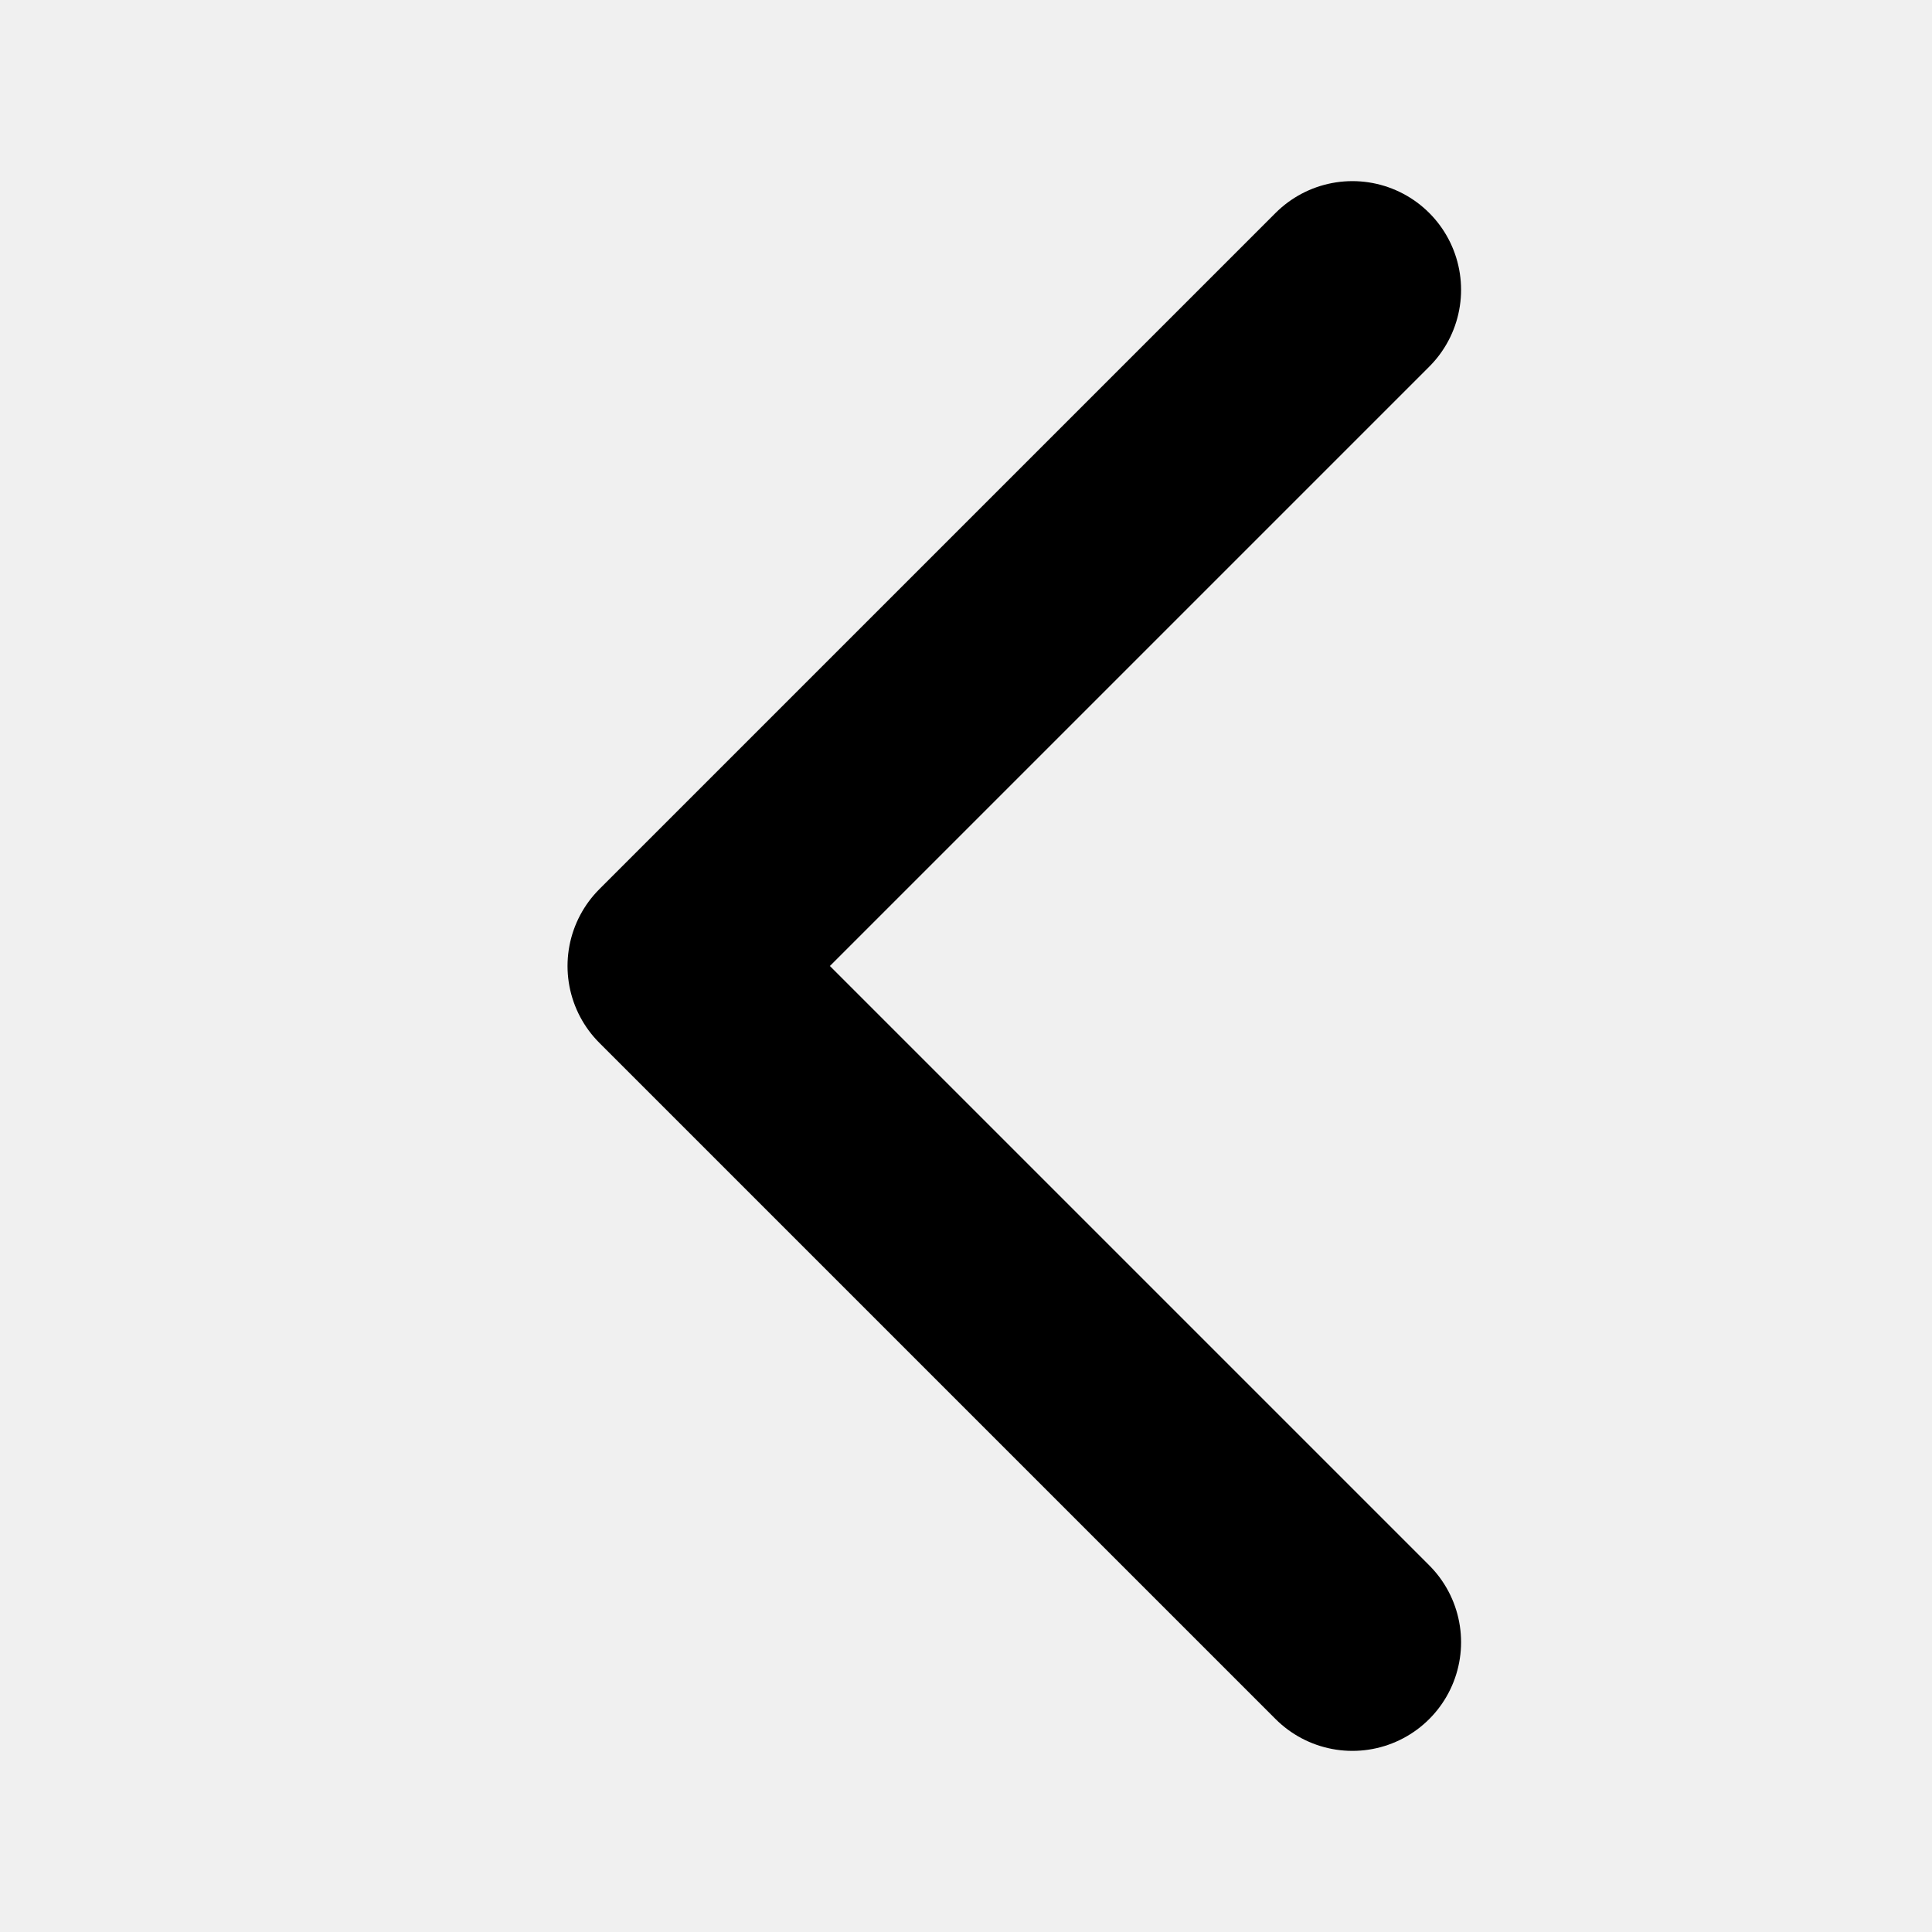
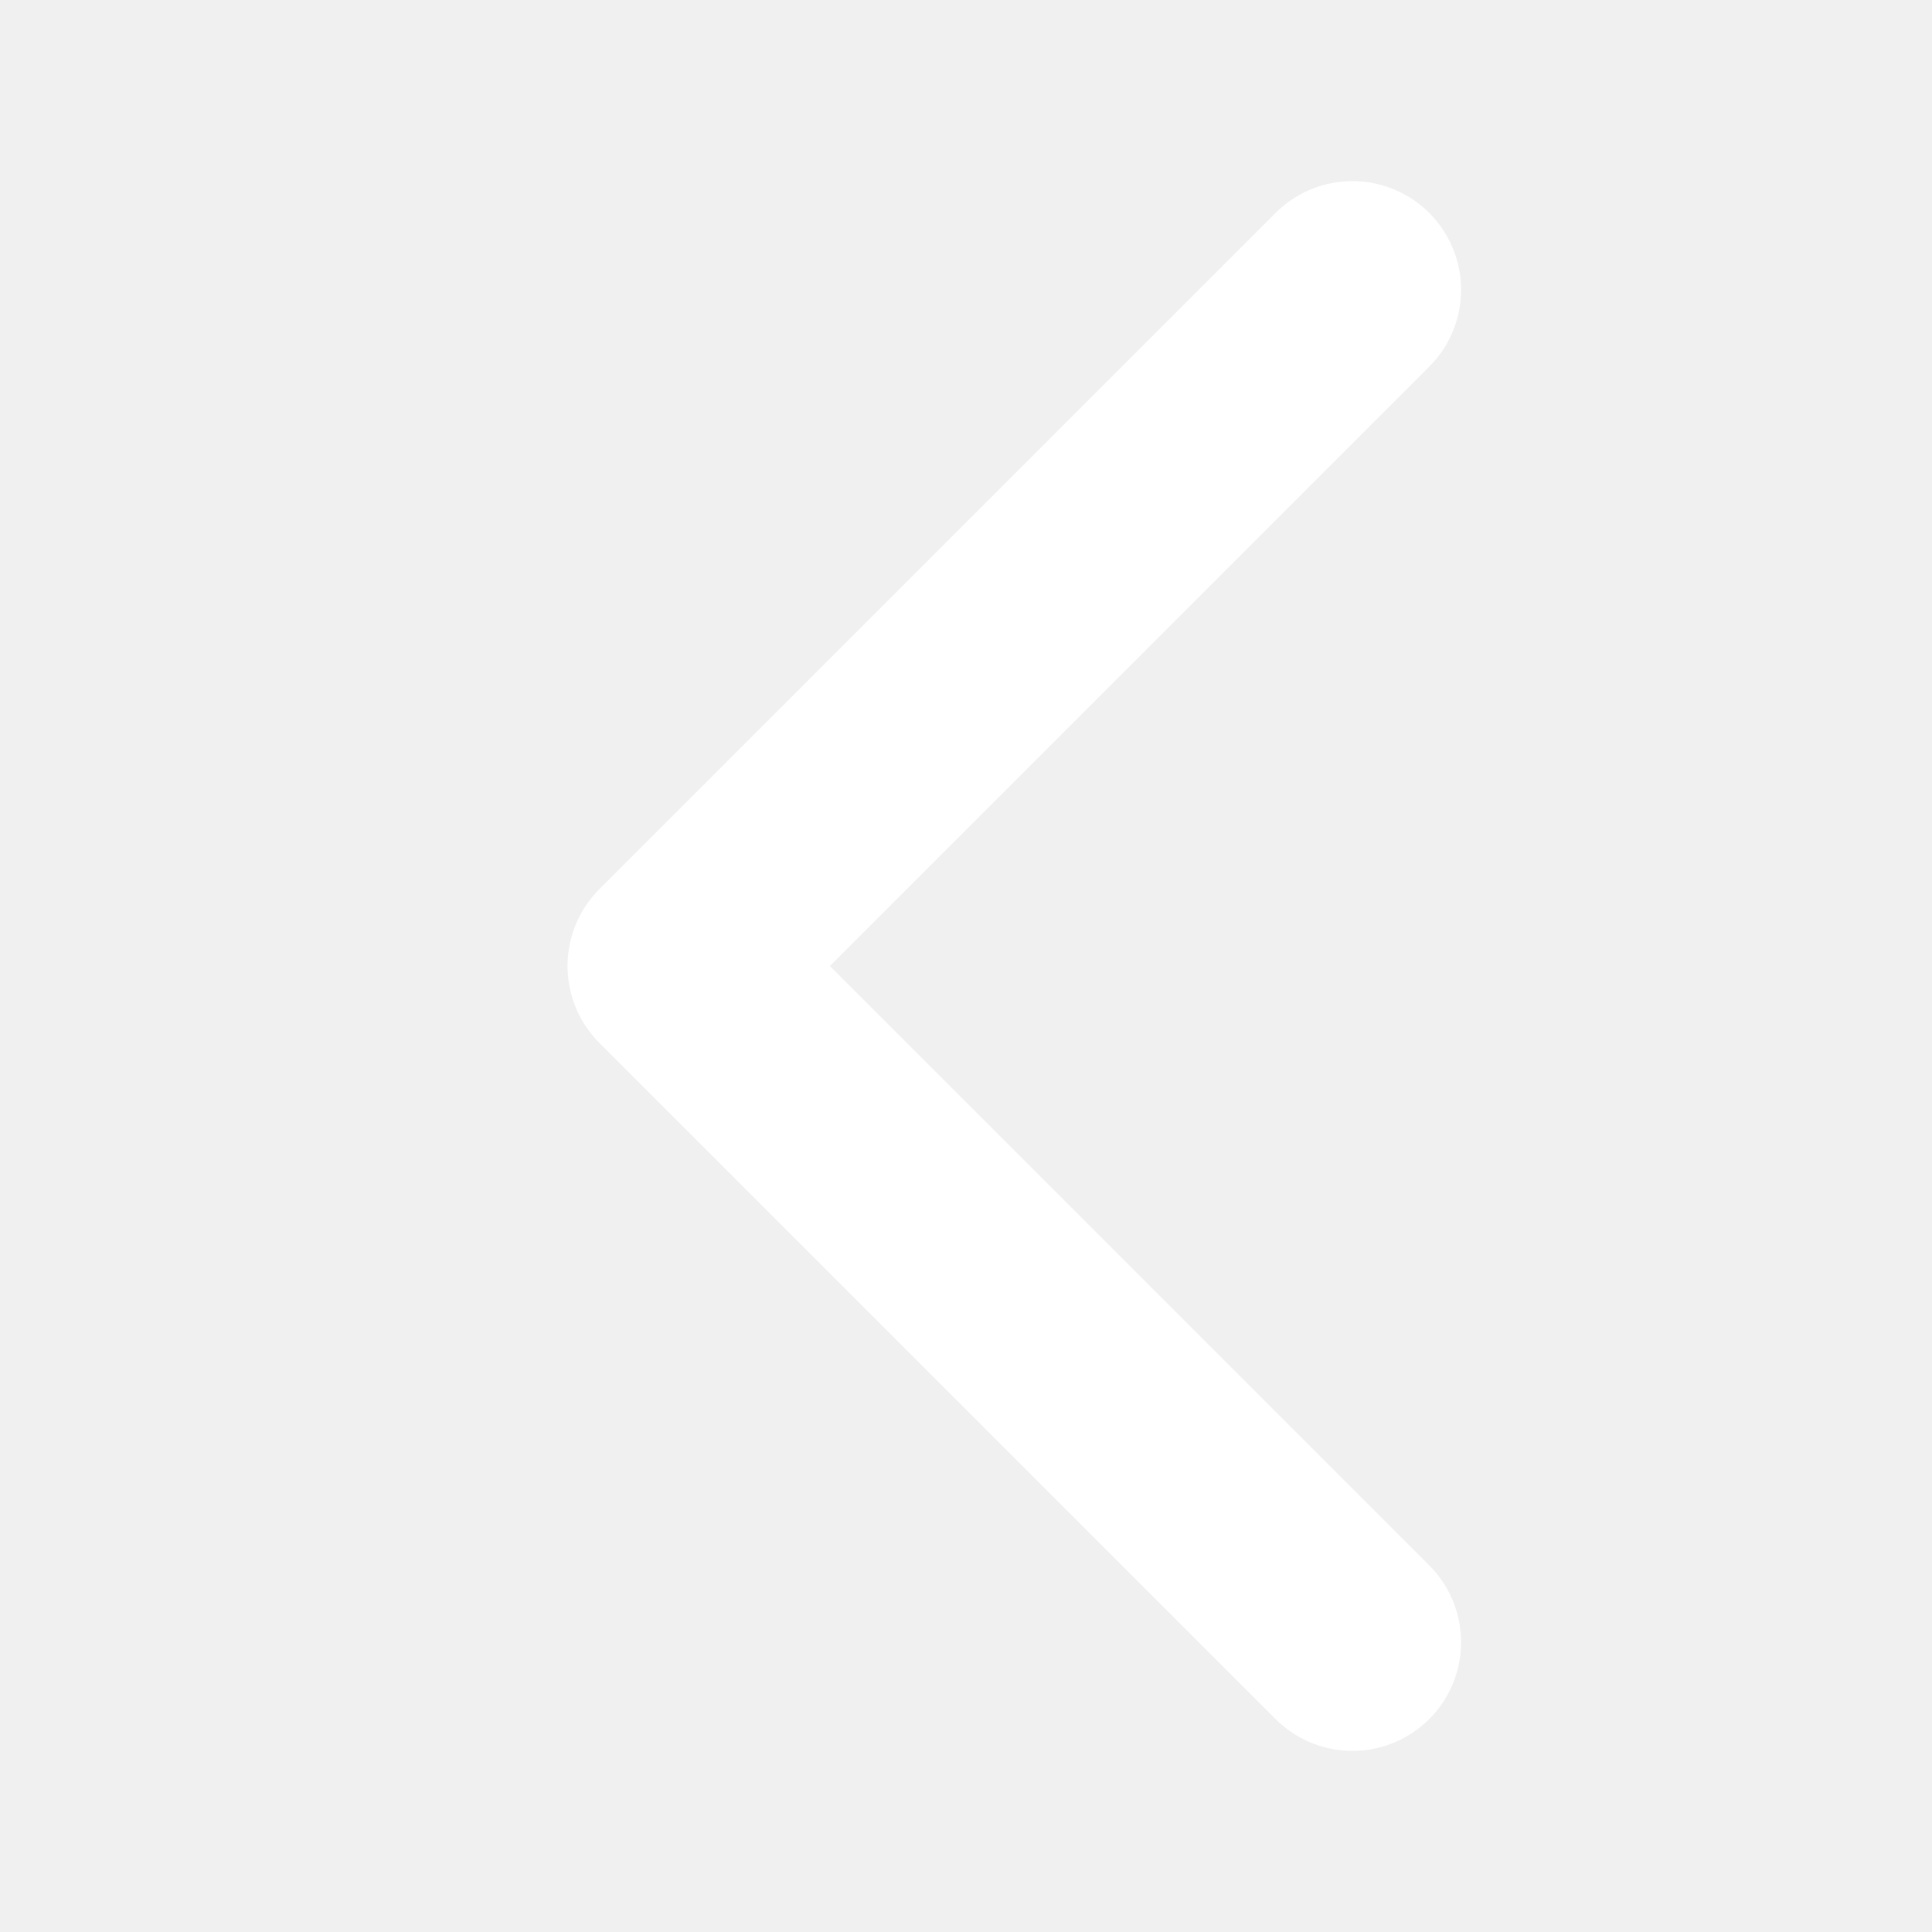
<svg xmlns="http://www.w3.org/2000/svg" width="20" height="20" viewBox="0 0 20 20" fill="none">
-   <path d="M14 3L7 10L14 17" stroke="black" stroke-width="2.25" stroke-linecap="round" stroke-linejoin="round" />
+   <path d="M14 3L7 10L14 17" stroke="white" stroke-width="2.25" stroke-linecap="round" stroke-linejoin="round" />
</svg>
